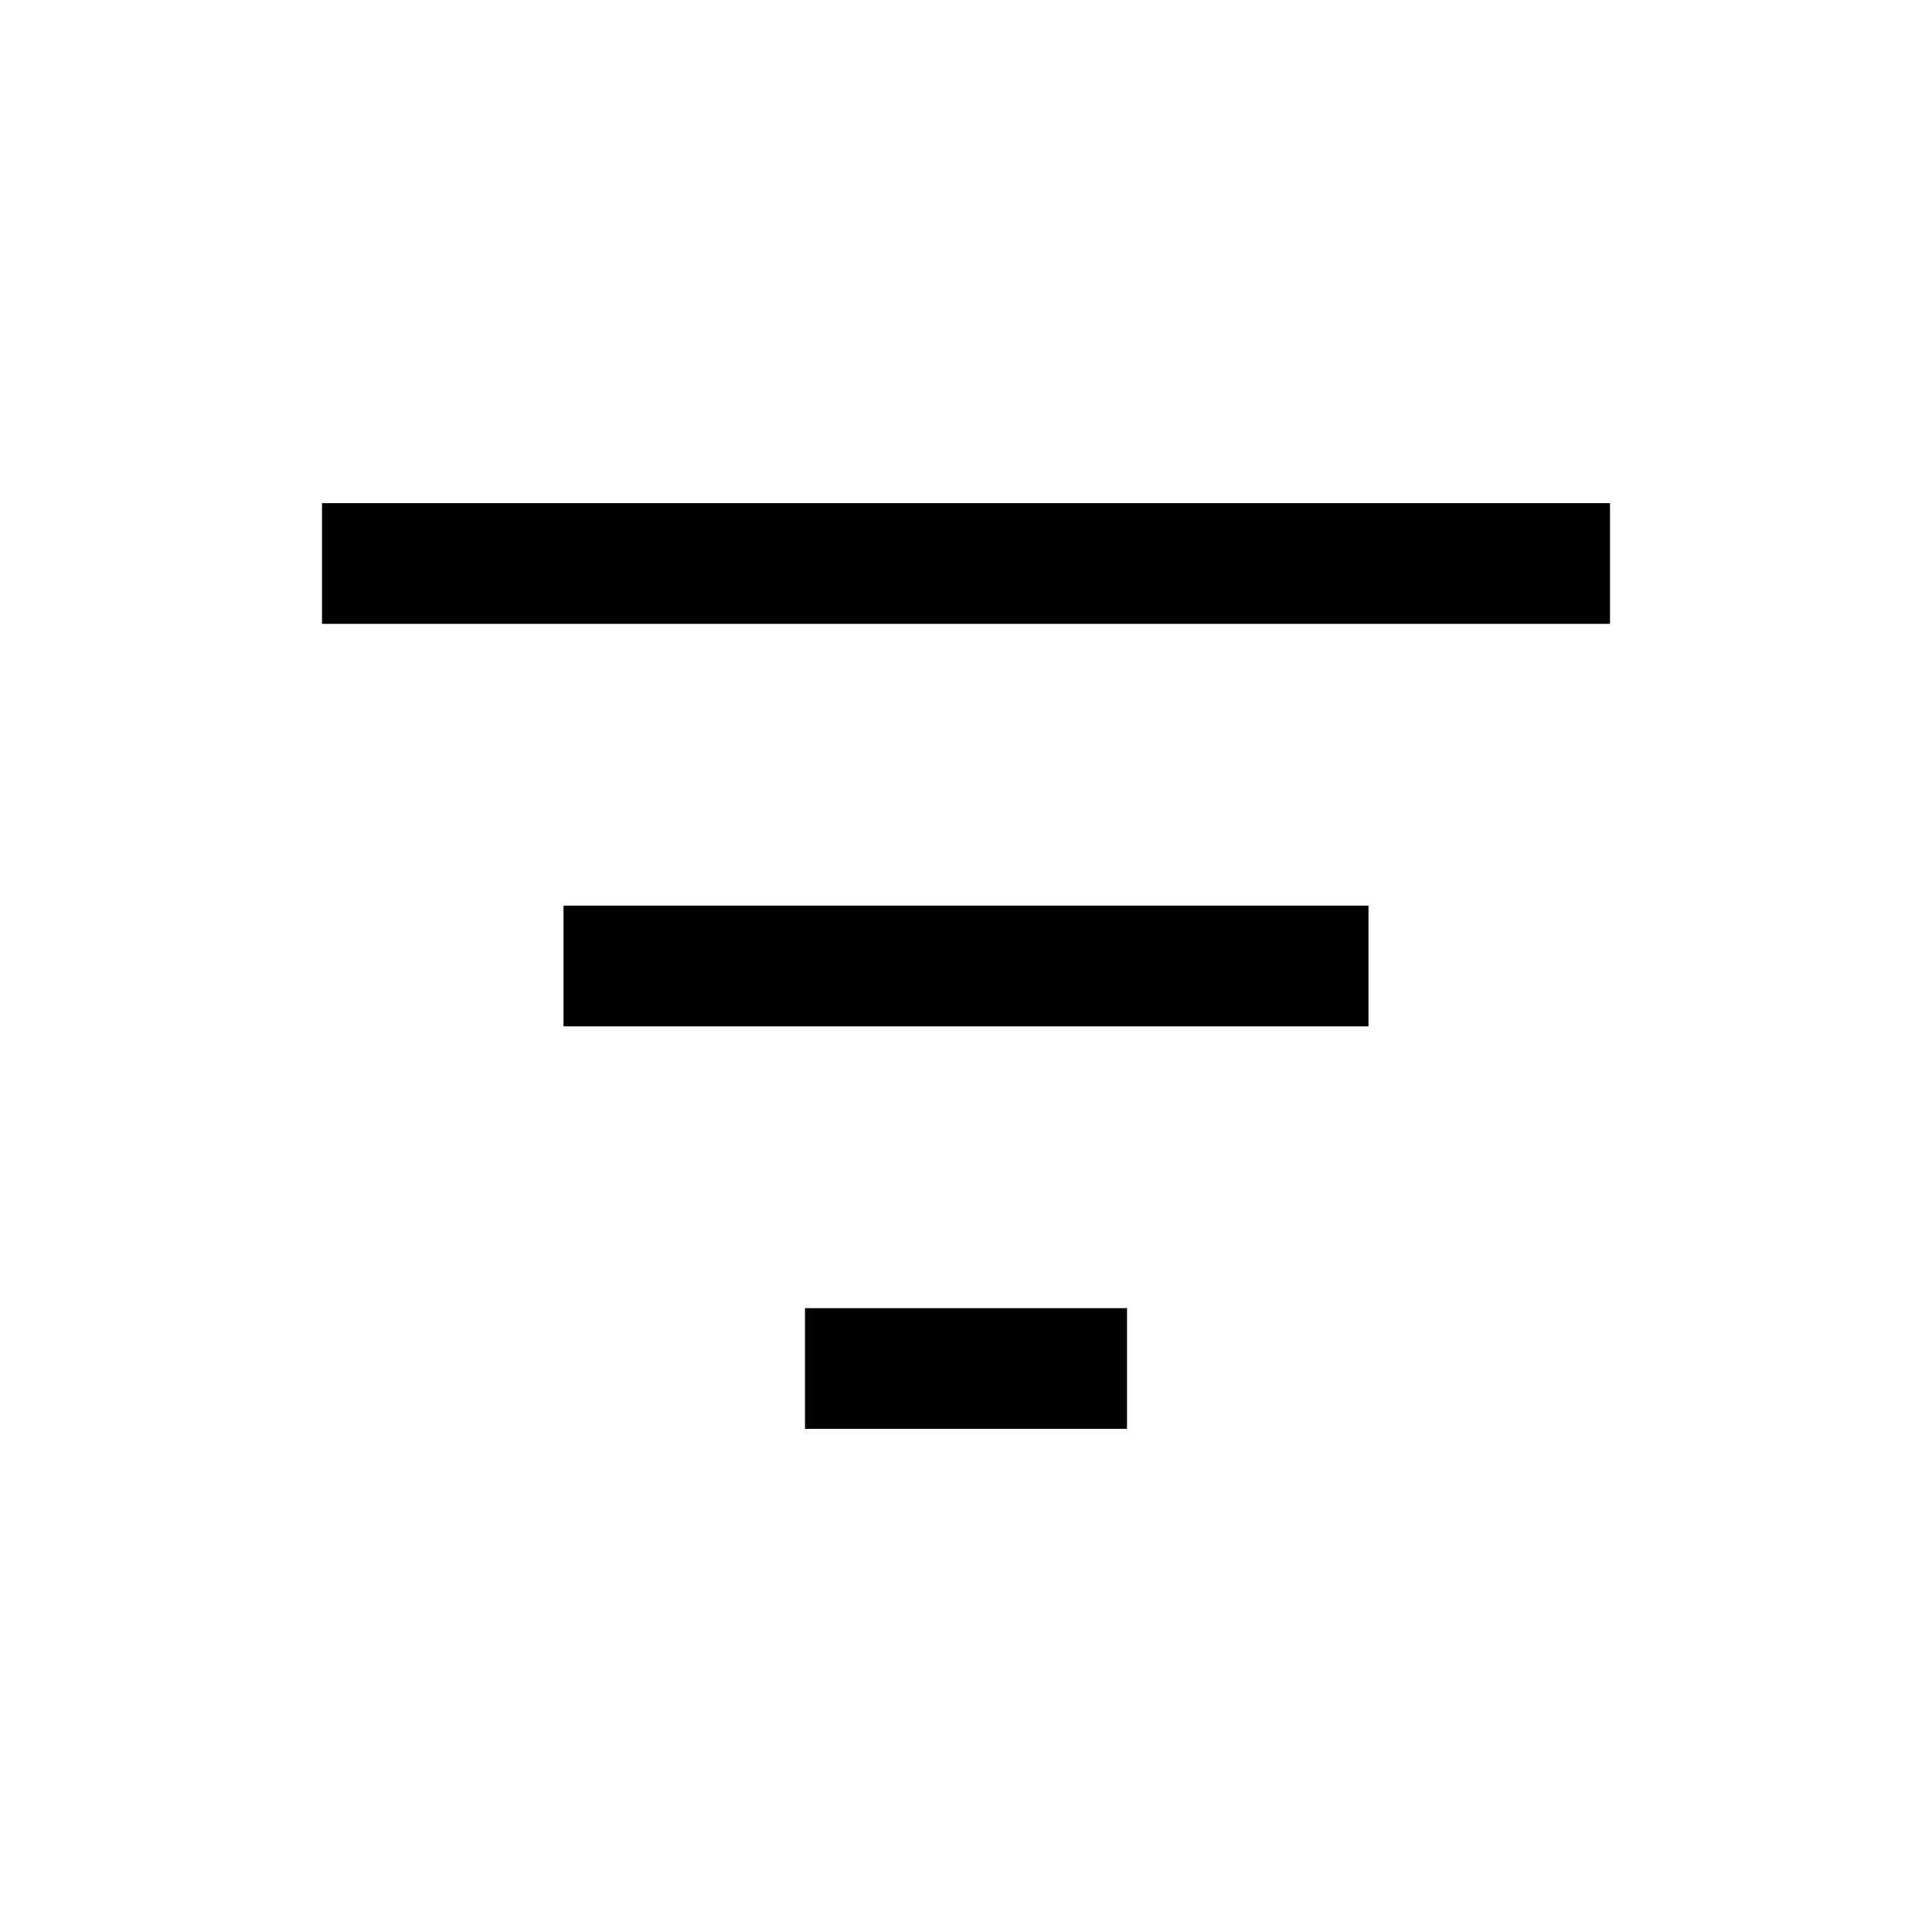
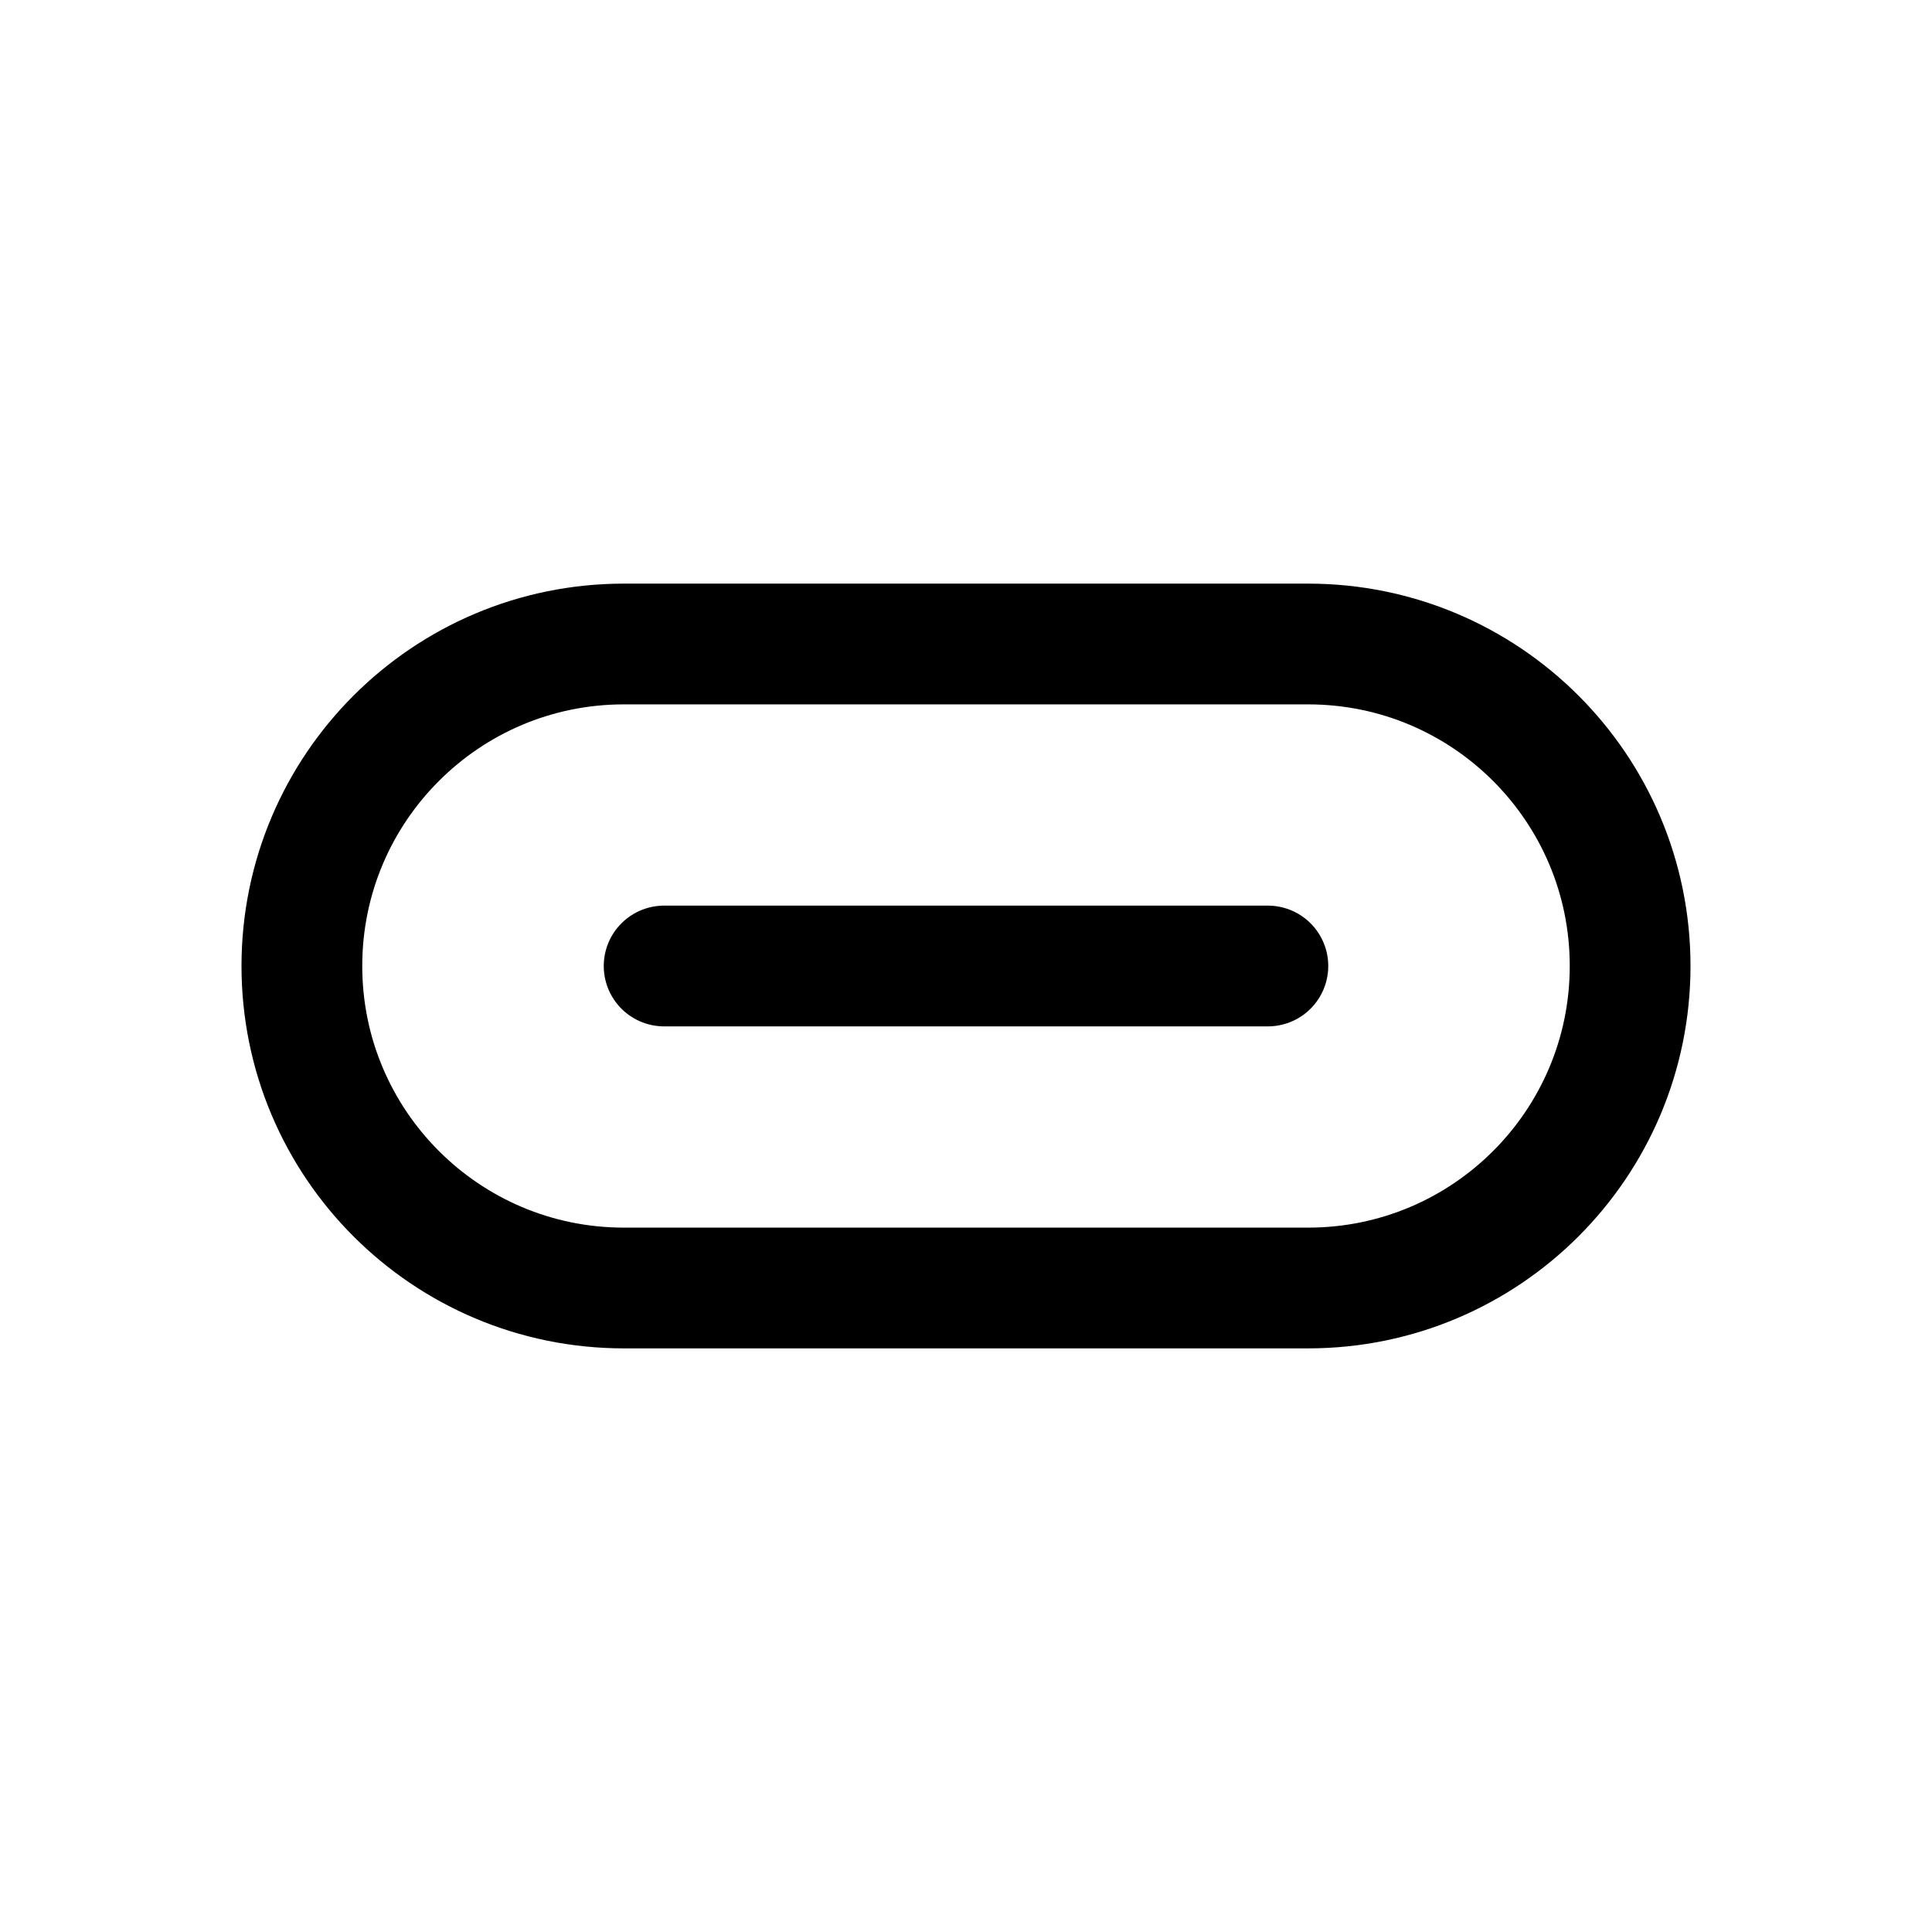
<svg xmlns="http://www.w3.org/2000/svg" width="24" height="24" viewBox="0 0 24 24" fill="none">
-   <path d="M4 7H20" stroke="currentColor" stroke-width="1.5" stroke-linejoin="round" />
-   <path d="M7 12H17" stroke="currentColor" stroke-width="1.5" stroke-linejoin="round" />
-   <path d="M10 17H14" stroke="currentColor" stroke-width="1.5" stroke-linejoin="round" />
+   <rect x="3.75" y="8" width="16.5" height="8" rx="4" stroke="currentColor" stroke-width="1.5" fill="transparent" />
+   <path d="M8.25 12H15.75" stroke="currentColor" stroke-width="1.5" stroke-linecap="round" />
</svg>
